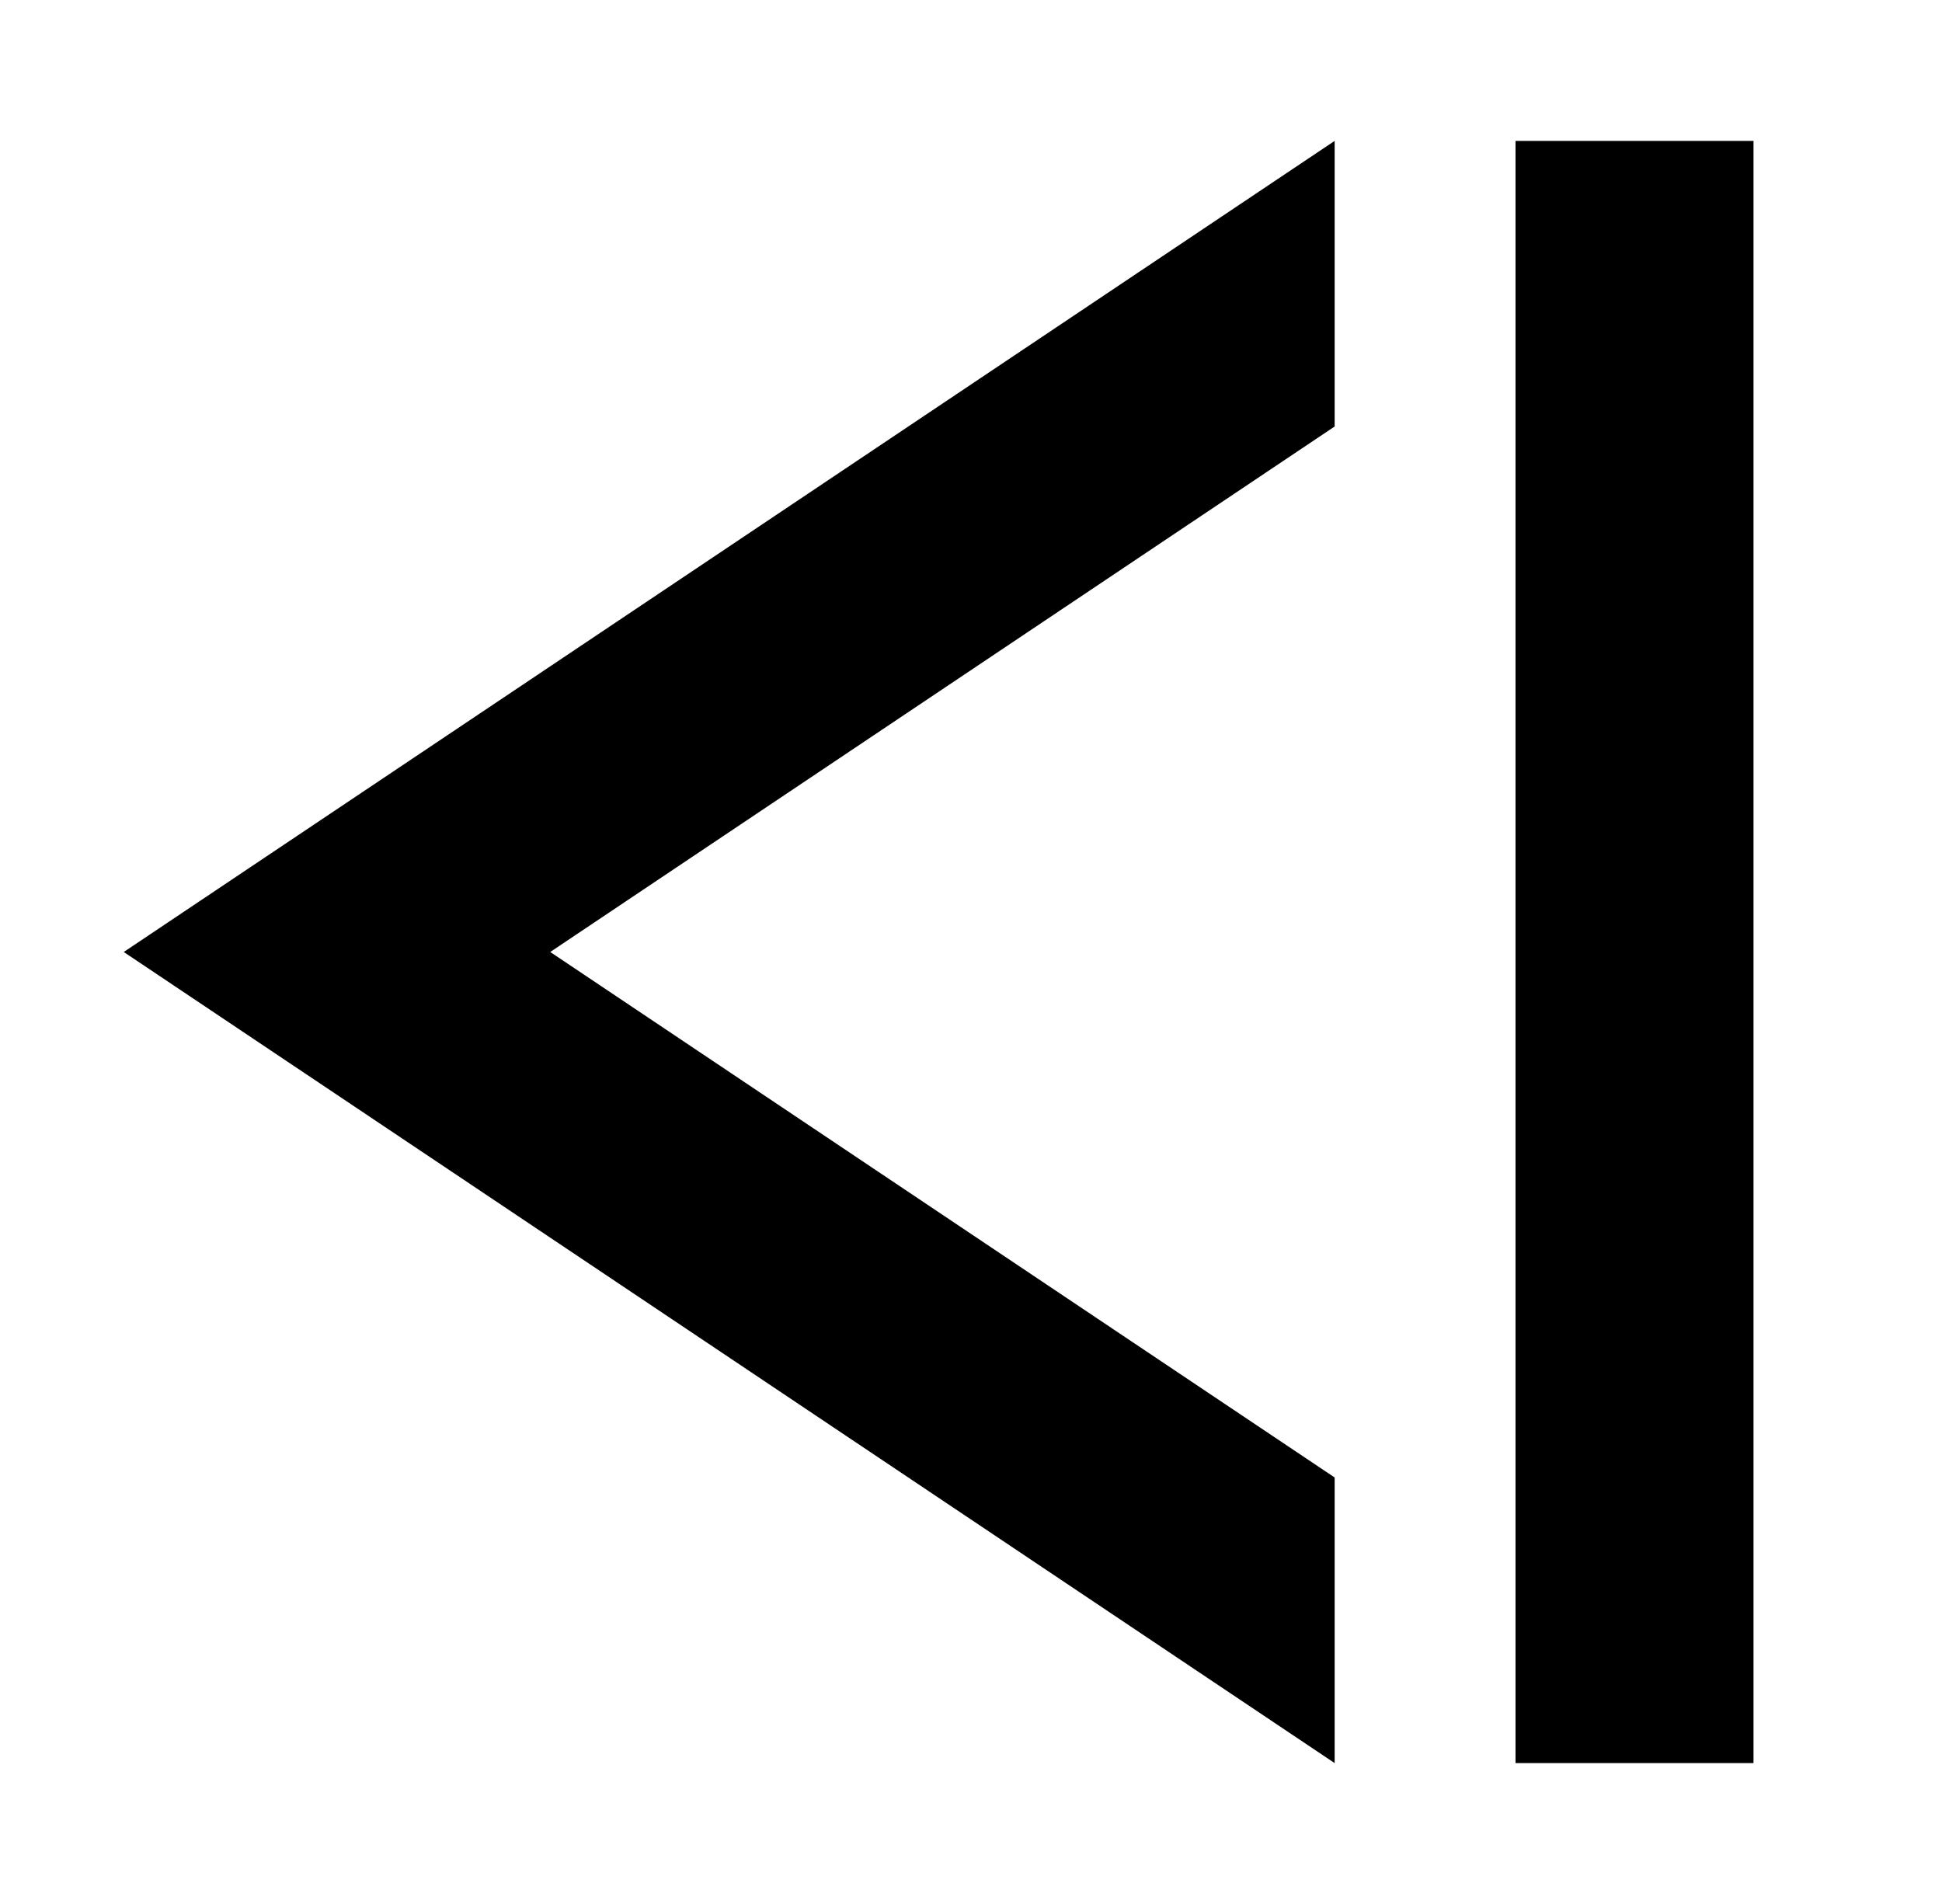
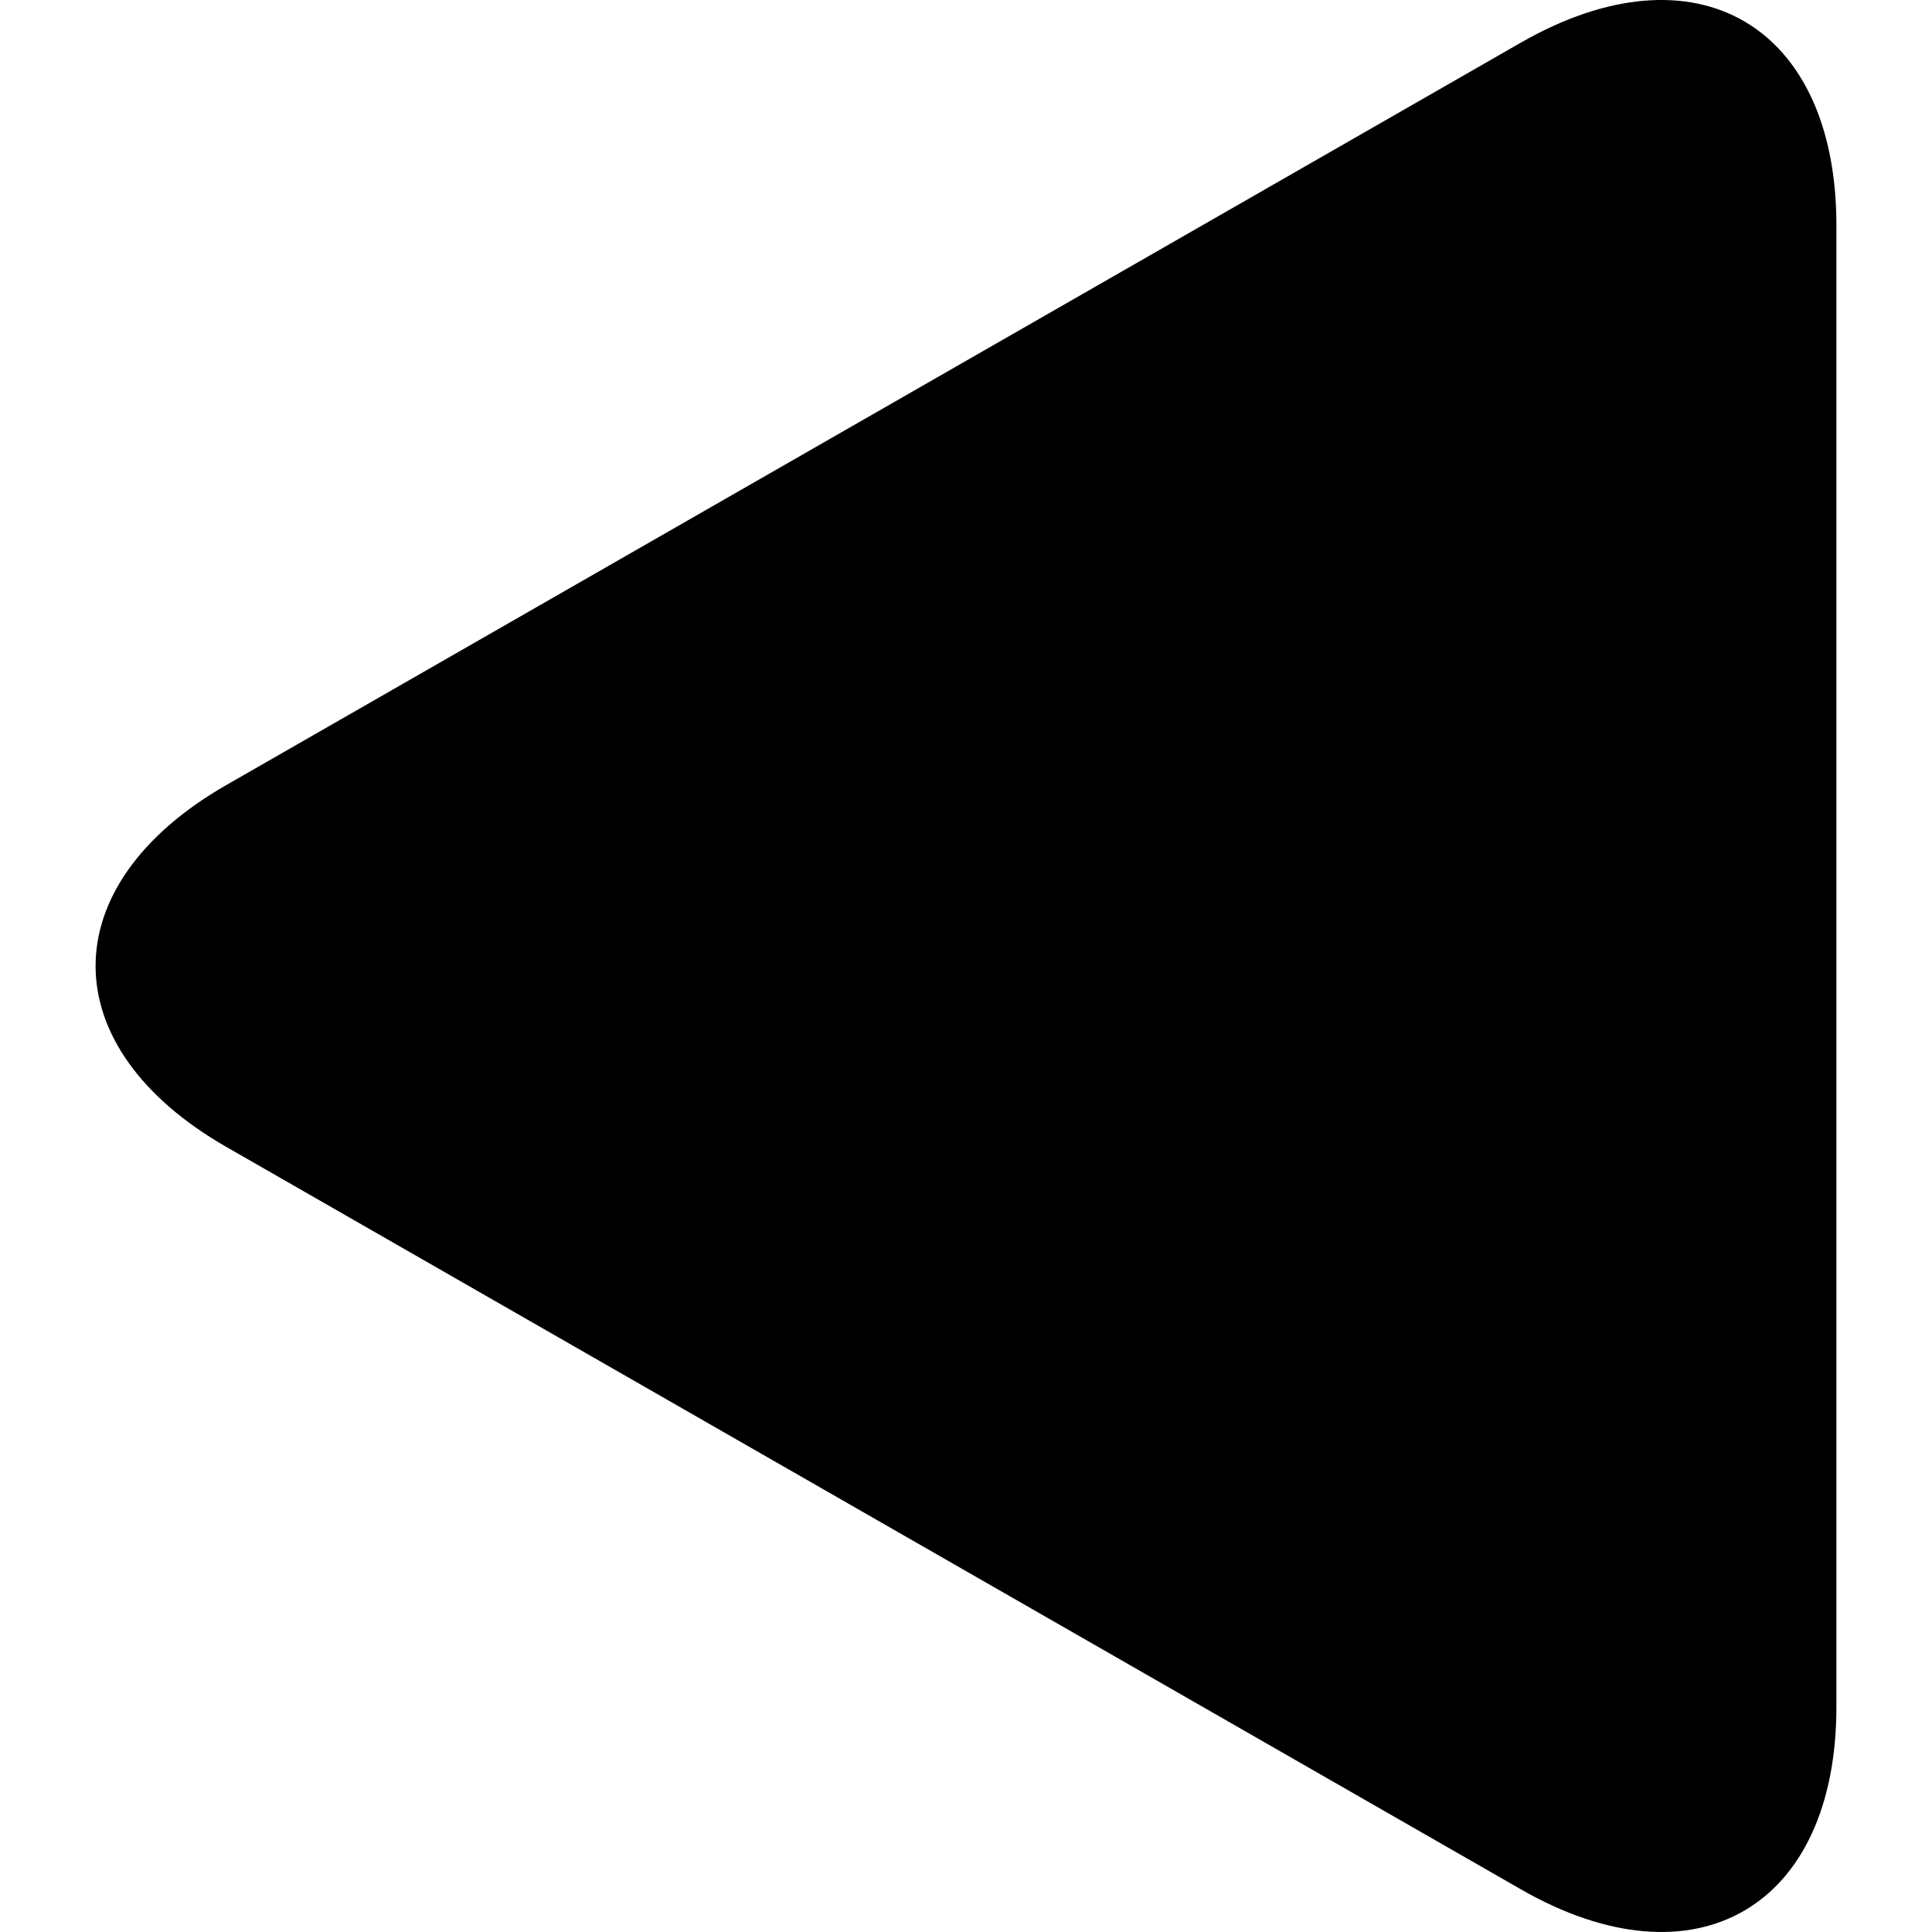
- <svg xmlns="http://www.w3.org/2000/svg" version="1.1" viewBox="-10 0 1020 1000">
-   <g transform="matrix(1 0 0 -1 0 850)">
-     <path fill="currentColor" d="M691 -76v150l-412 276l412 276v150l-636 -426zM911 776h-125v-852h125v852z" />
+ <svg xmlns="http://www.w3.org/2000/svg" width="1000px" height="1000px" viewBox="0 0 1000 1000" version="1.1">
+   <g id="surface1">
+     <path style=" stroke:none;fill-rule:nonzero;fill:rgb(0%,0%,0%);fill-opacity:1;" d="M 787.277 977.949 C 877.434 1029.664 950.523 987.301 950.523 883.402 L 950.523 116.672 C 950.523 12.668 877.434 -29.641 787.277 22.023 L 117.117 406.355 C 26.93 458.09 26.93 541.906 117.117 593.625 Z M 787.277 977.949" />
  </g>
</svg>
